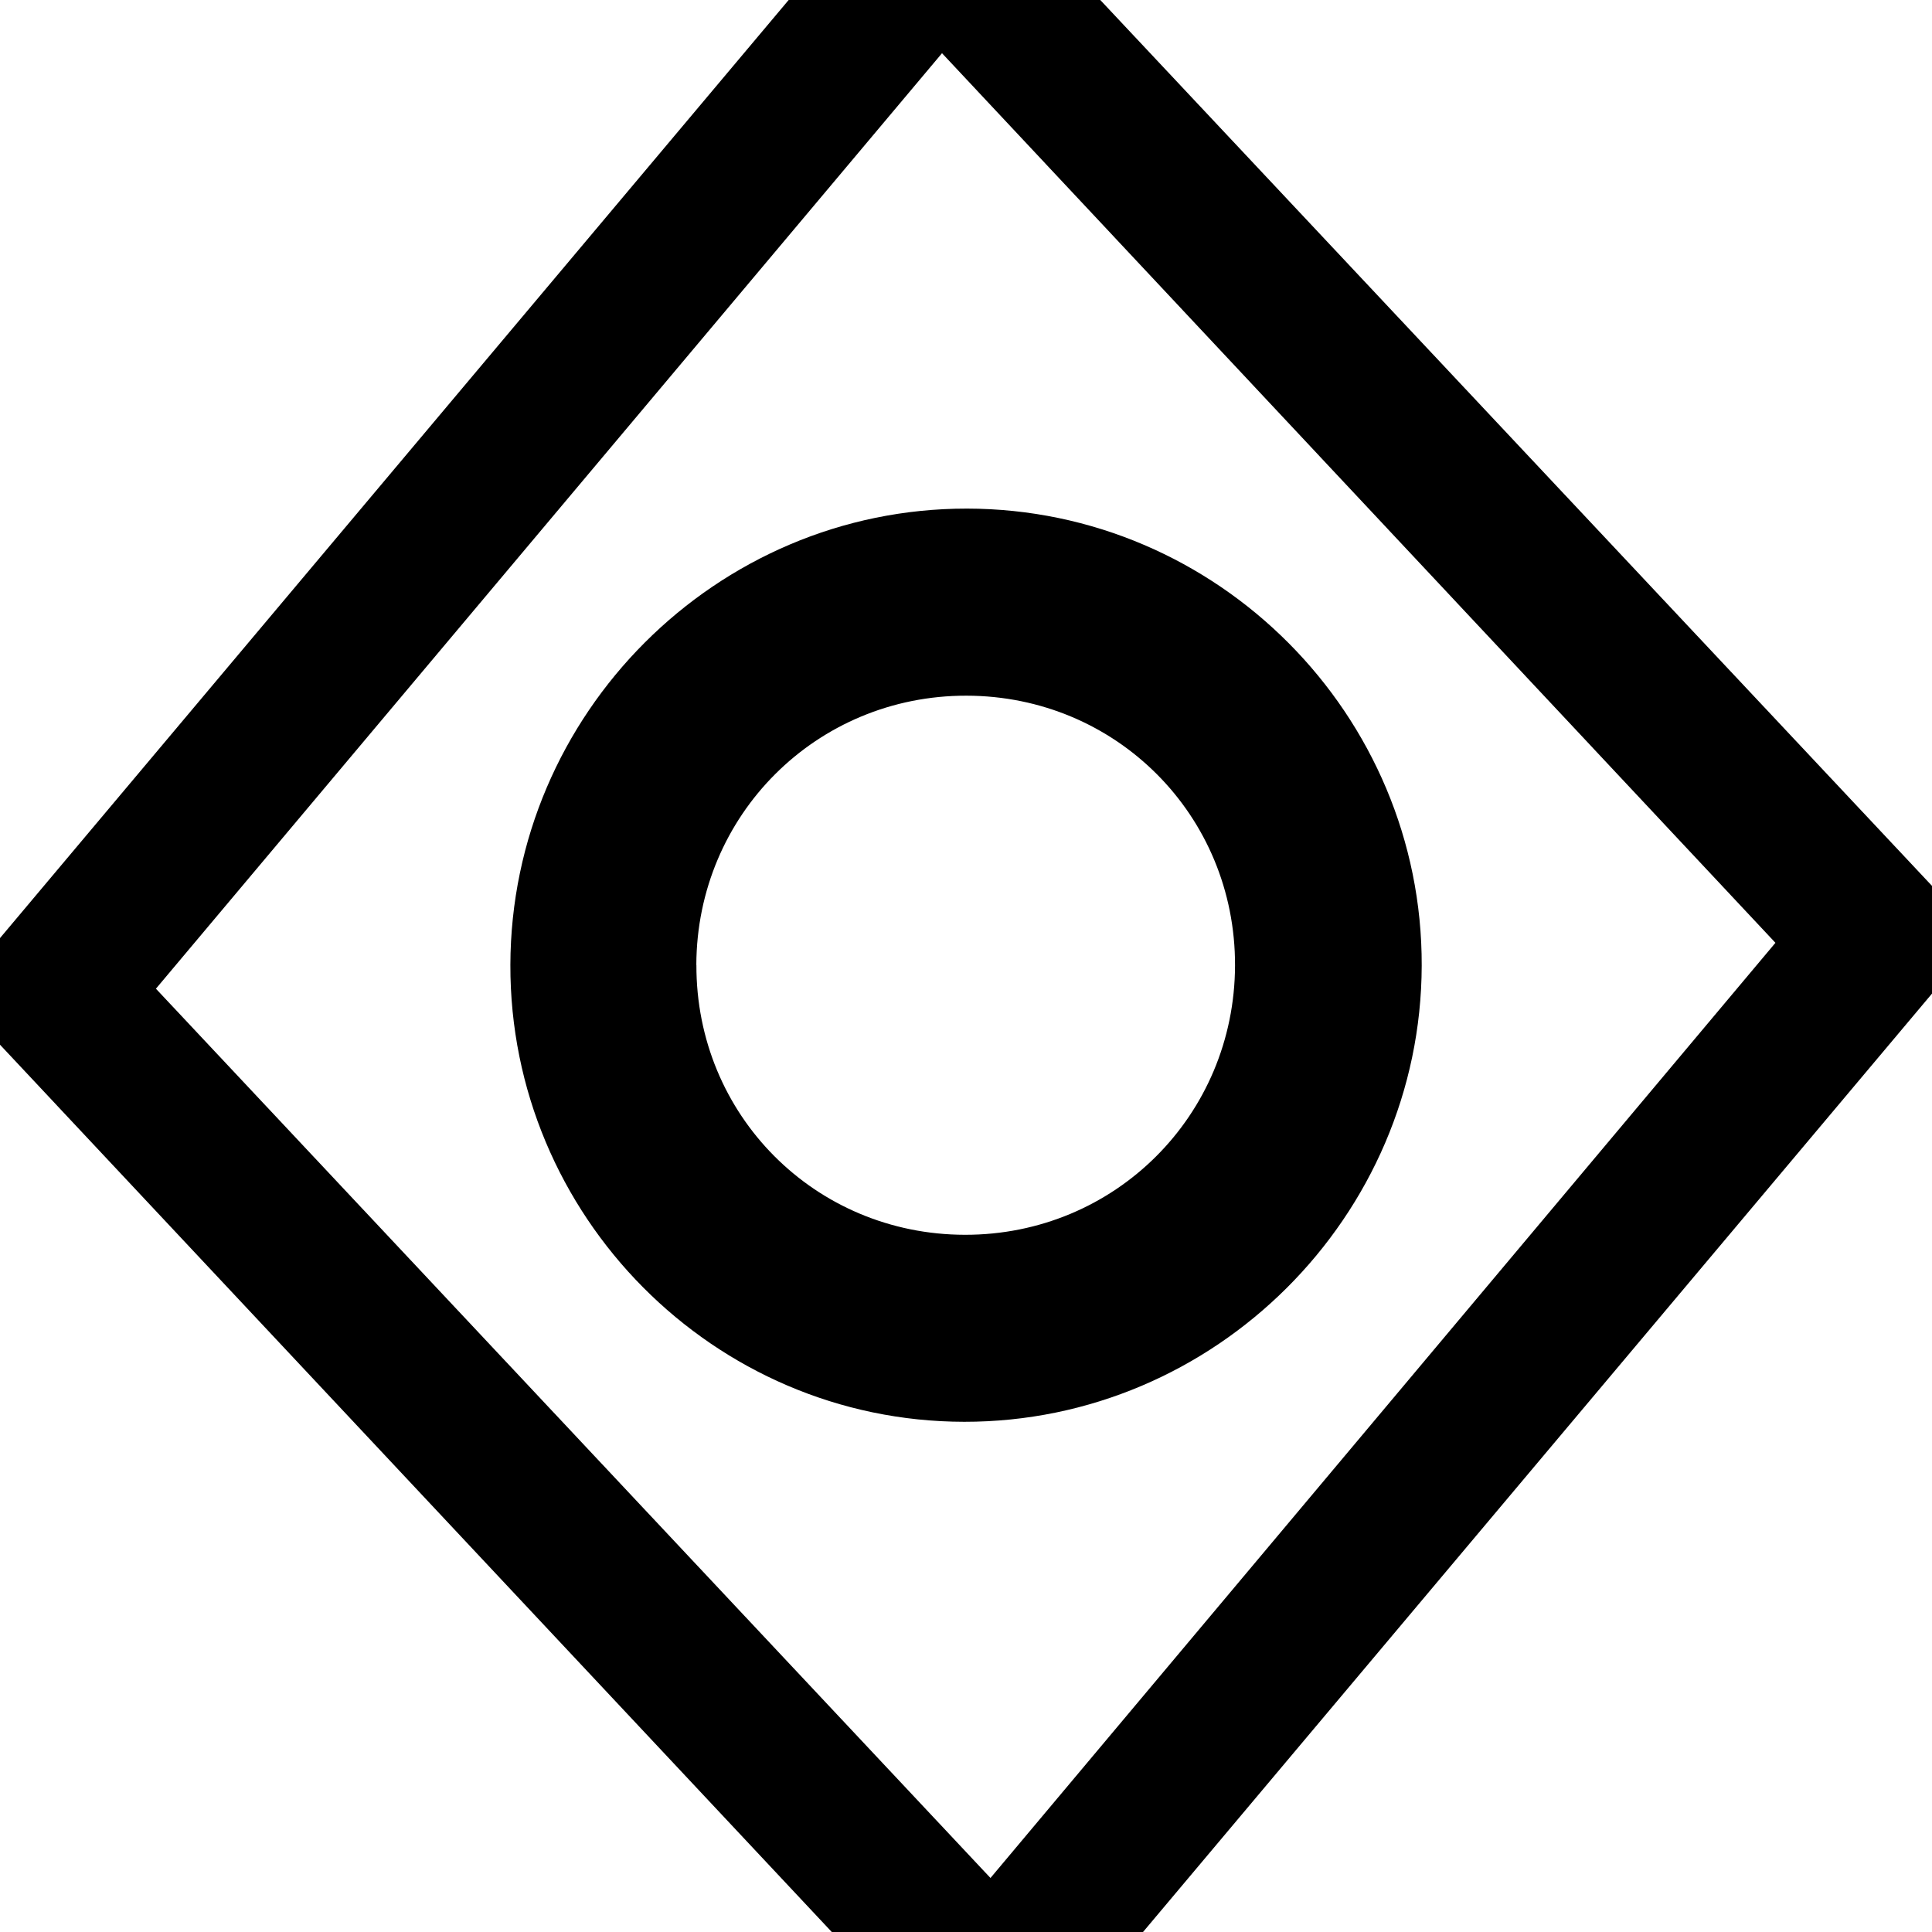
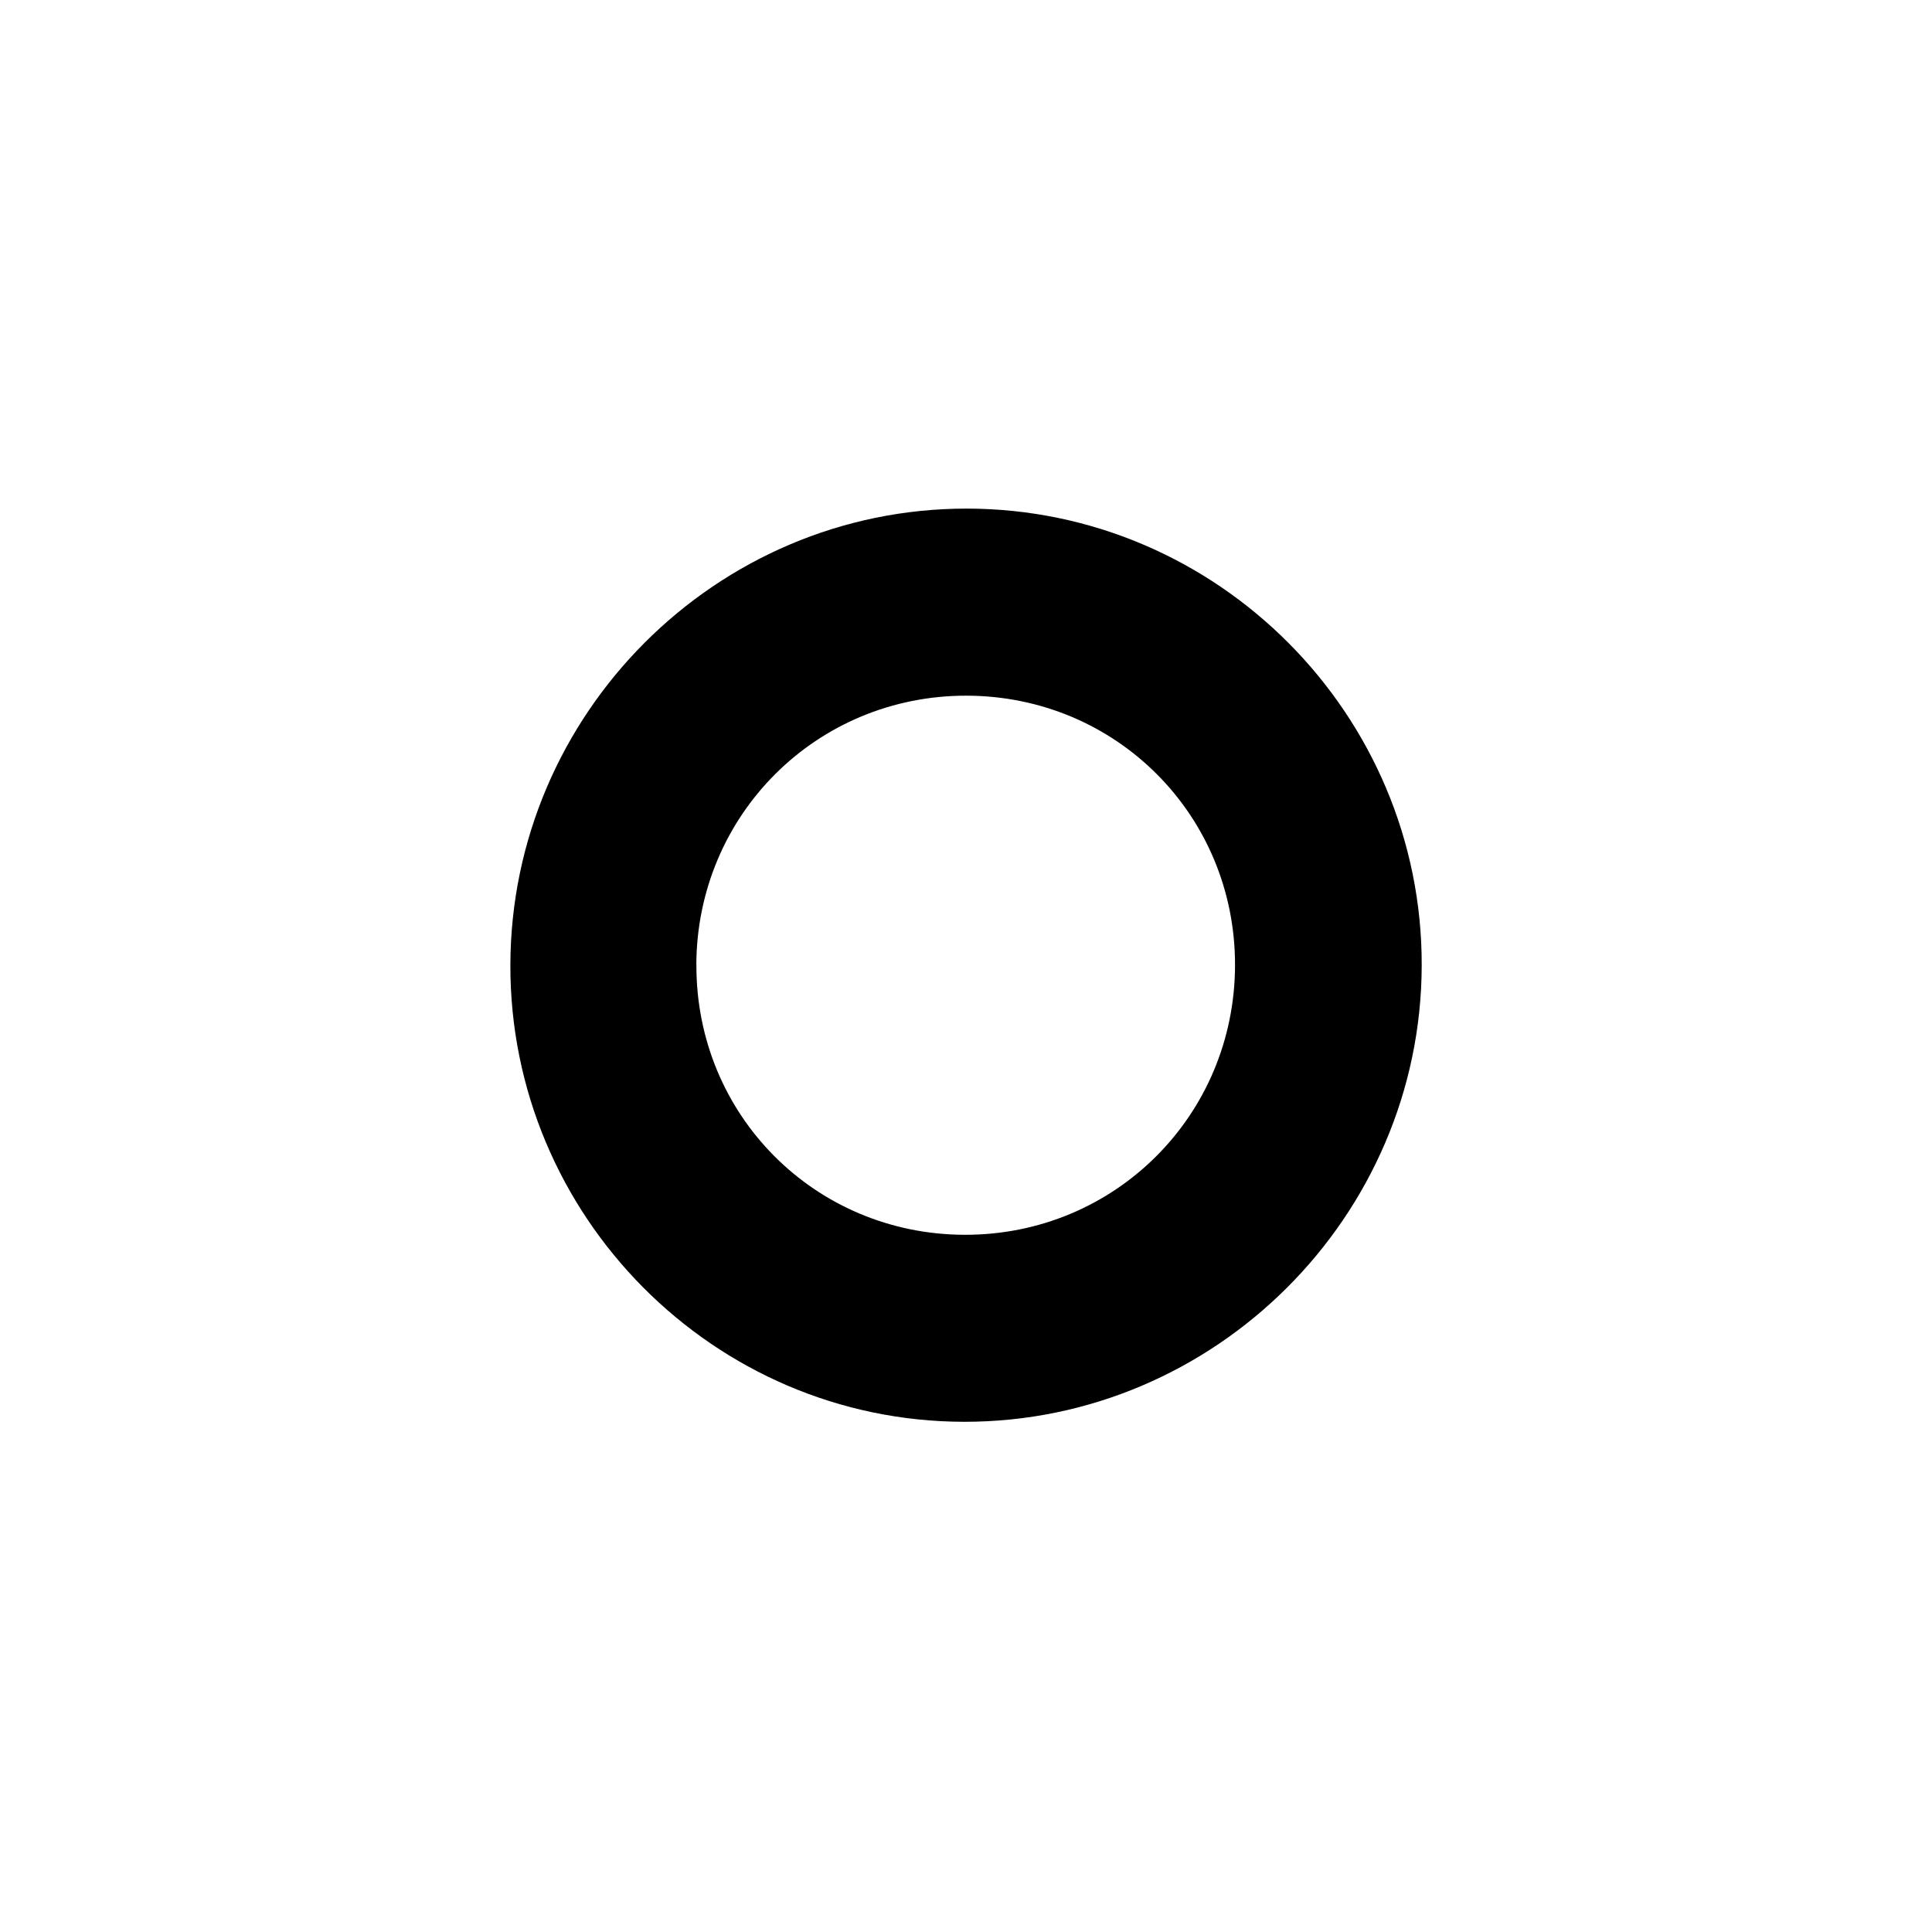
<svg xmlns="http://www.w3.org/2000/svg" width="24" height="24" viewBox="0 0 24 24" fill="none">
  <g fill="#000">
    <path d="M6.34 11.984c-.009 3.118 2.524 5.675 5.638 5.678 3.115.003 5.674-2.548 5.683-5.666.009-3.118-2.534-5.675-5.649-5.678-3.115-.003-5.663 2.548-5.672 5.666Zm2.31.003c.006-1.864 1.494-3.348 3.356-3.345 1.862.003 3.341 1.489 3.336 3.352-.006 1.864-1.494 3.348-3.356 3.345-1.862-.003-3.341-1.488-3.335-3.353Z" />
-     <path fill="#000" d="M-.046 11.708a.947.947 0 0 0 .033 1.256l11.658 12.436a.94.94 0 0 0 .716.297.945.945 0 0 0 .698-.341L24.052 12.281c.309-.367.295-.907-.033-1.256L12.347-1.407a.941.941 0 0 0-.708-.292.944.944 0 0 0-.692.331L-.046 11.708m1.983.574L11.702.661l10.353 11.051-9.751 11.617L1.937 12.282" />
  </g>
</svg>
